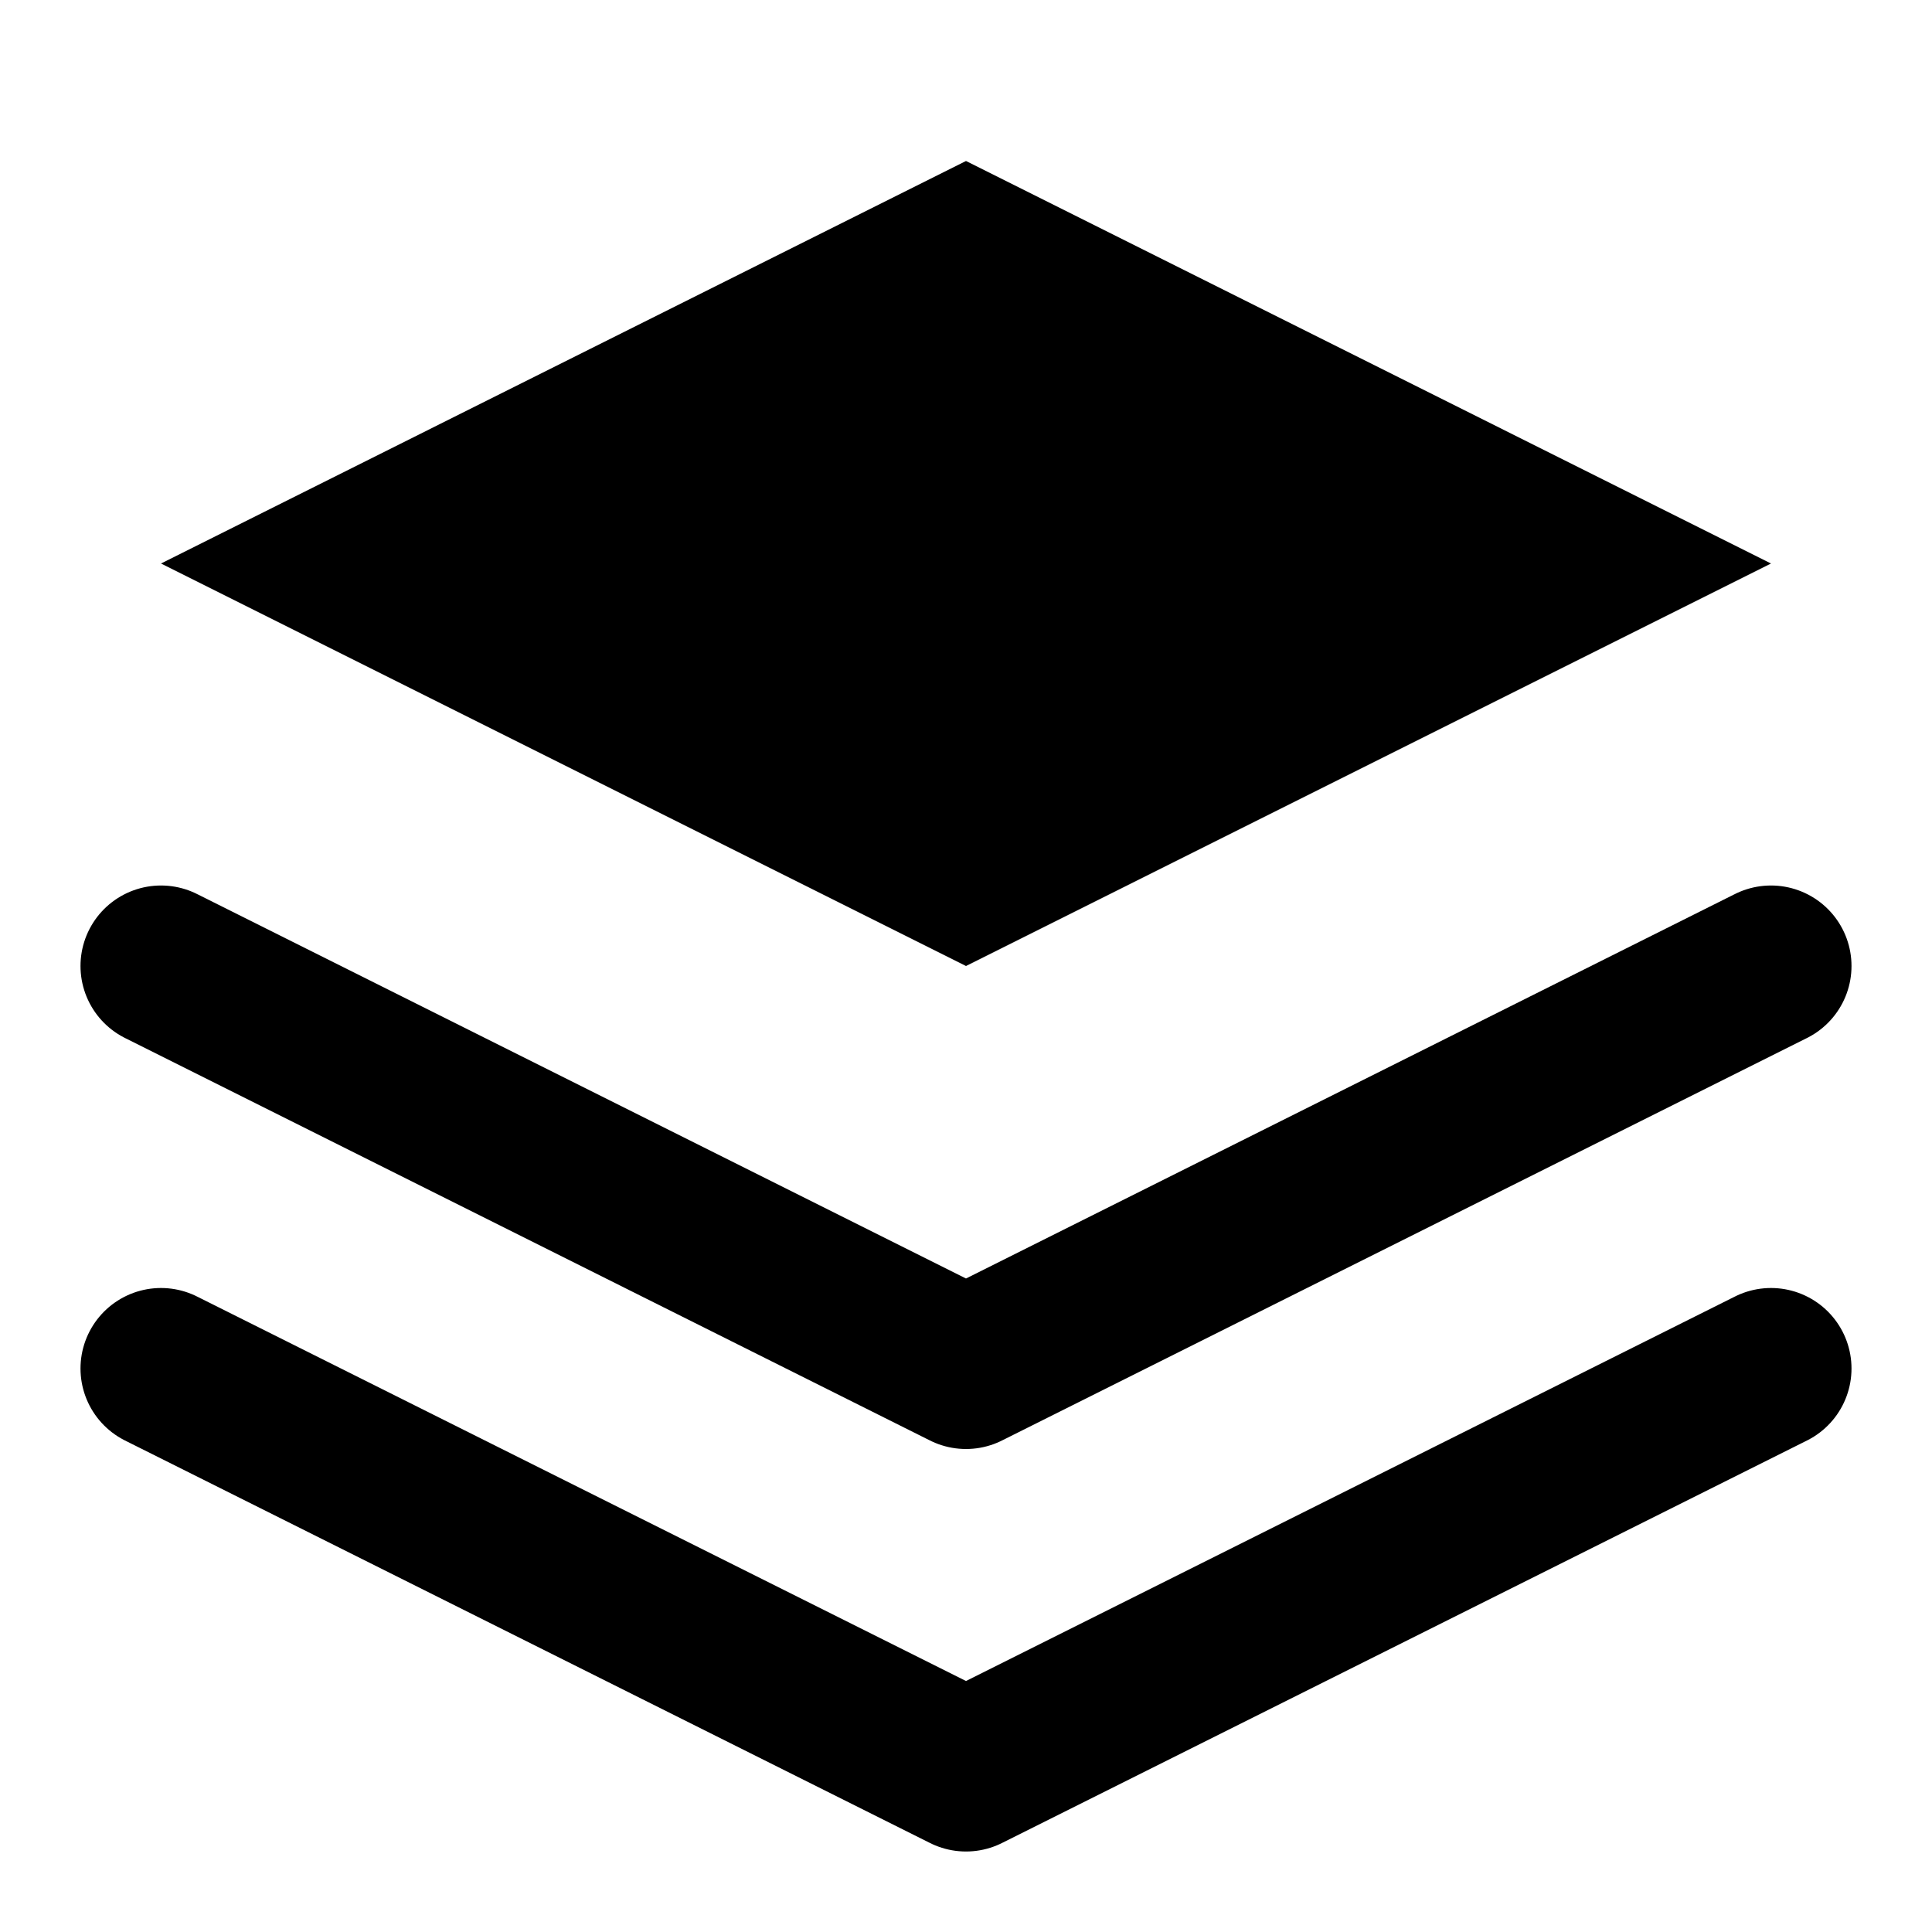
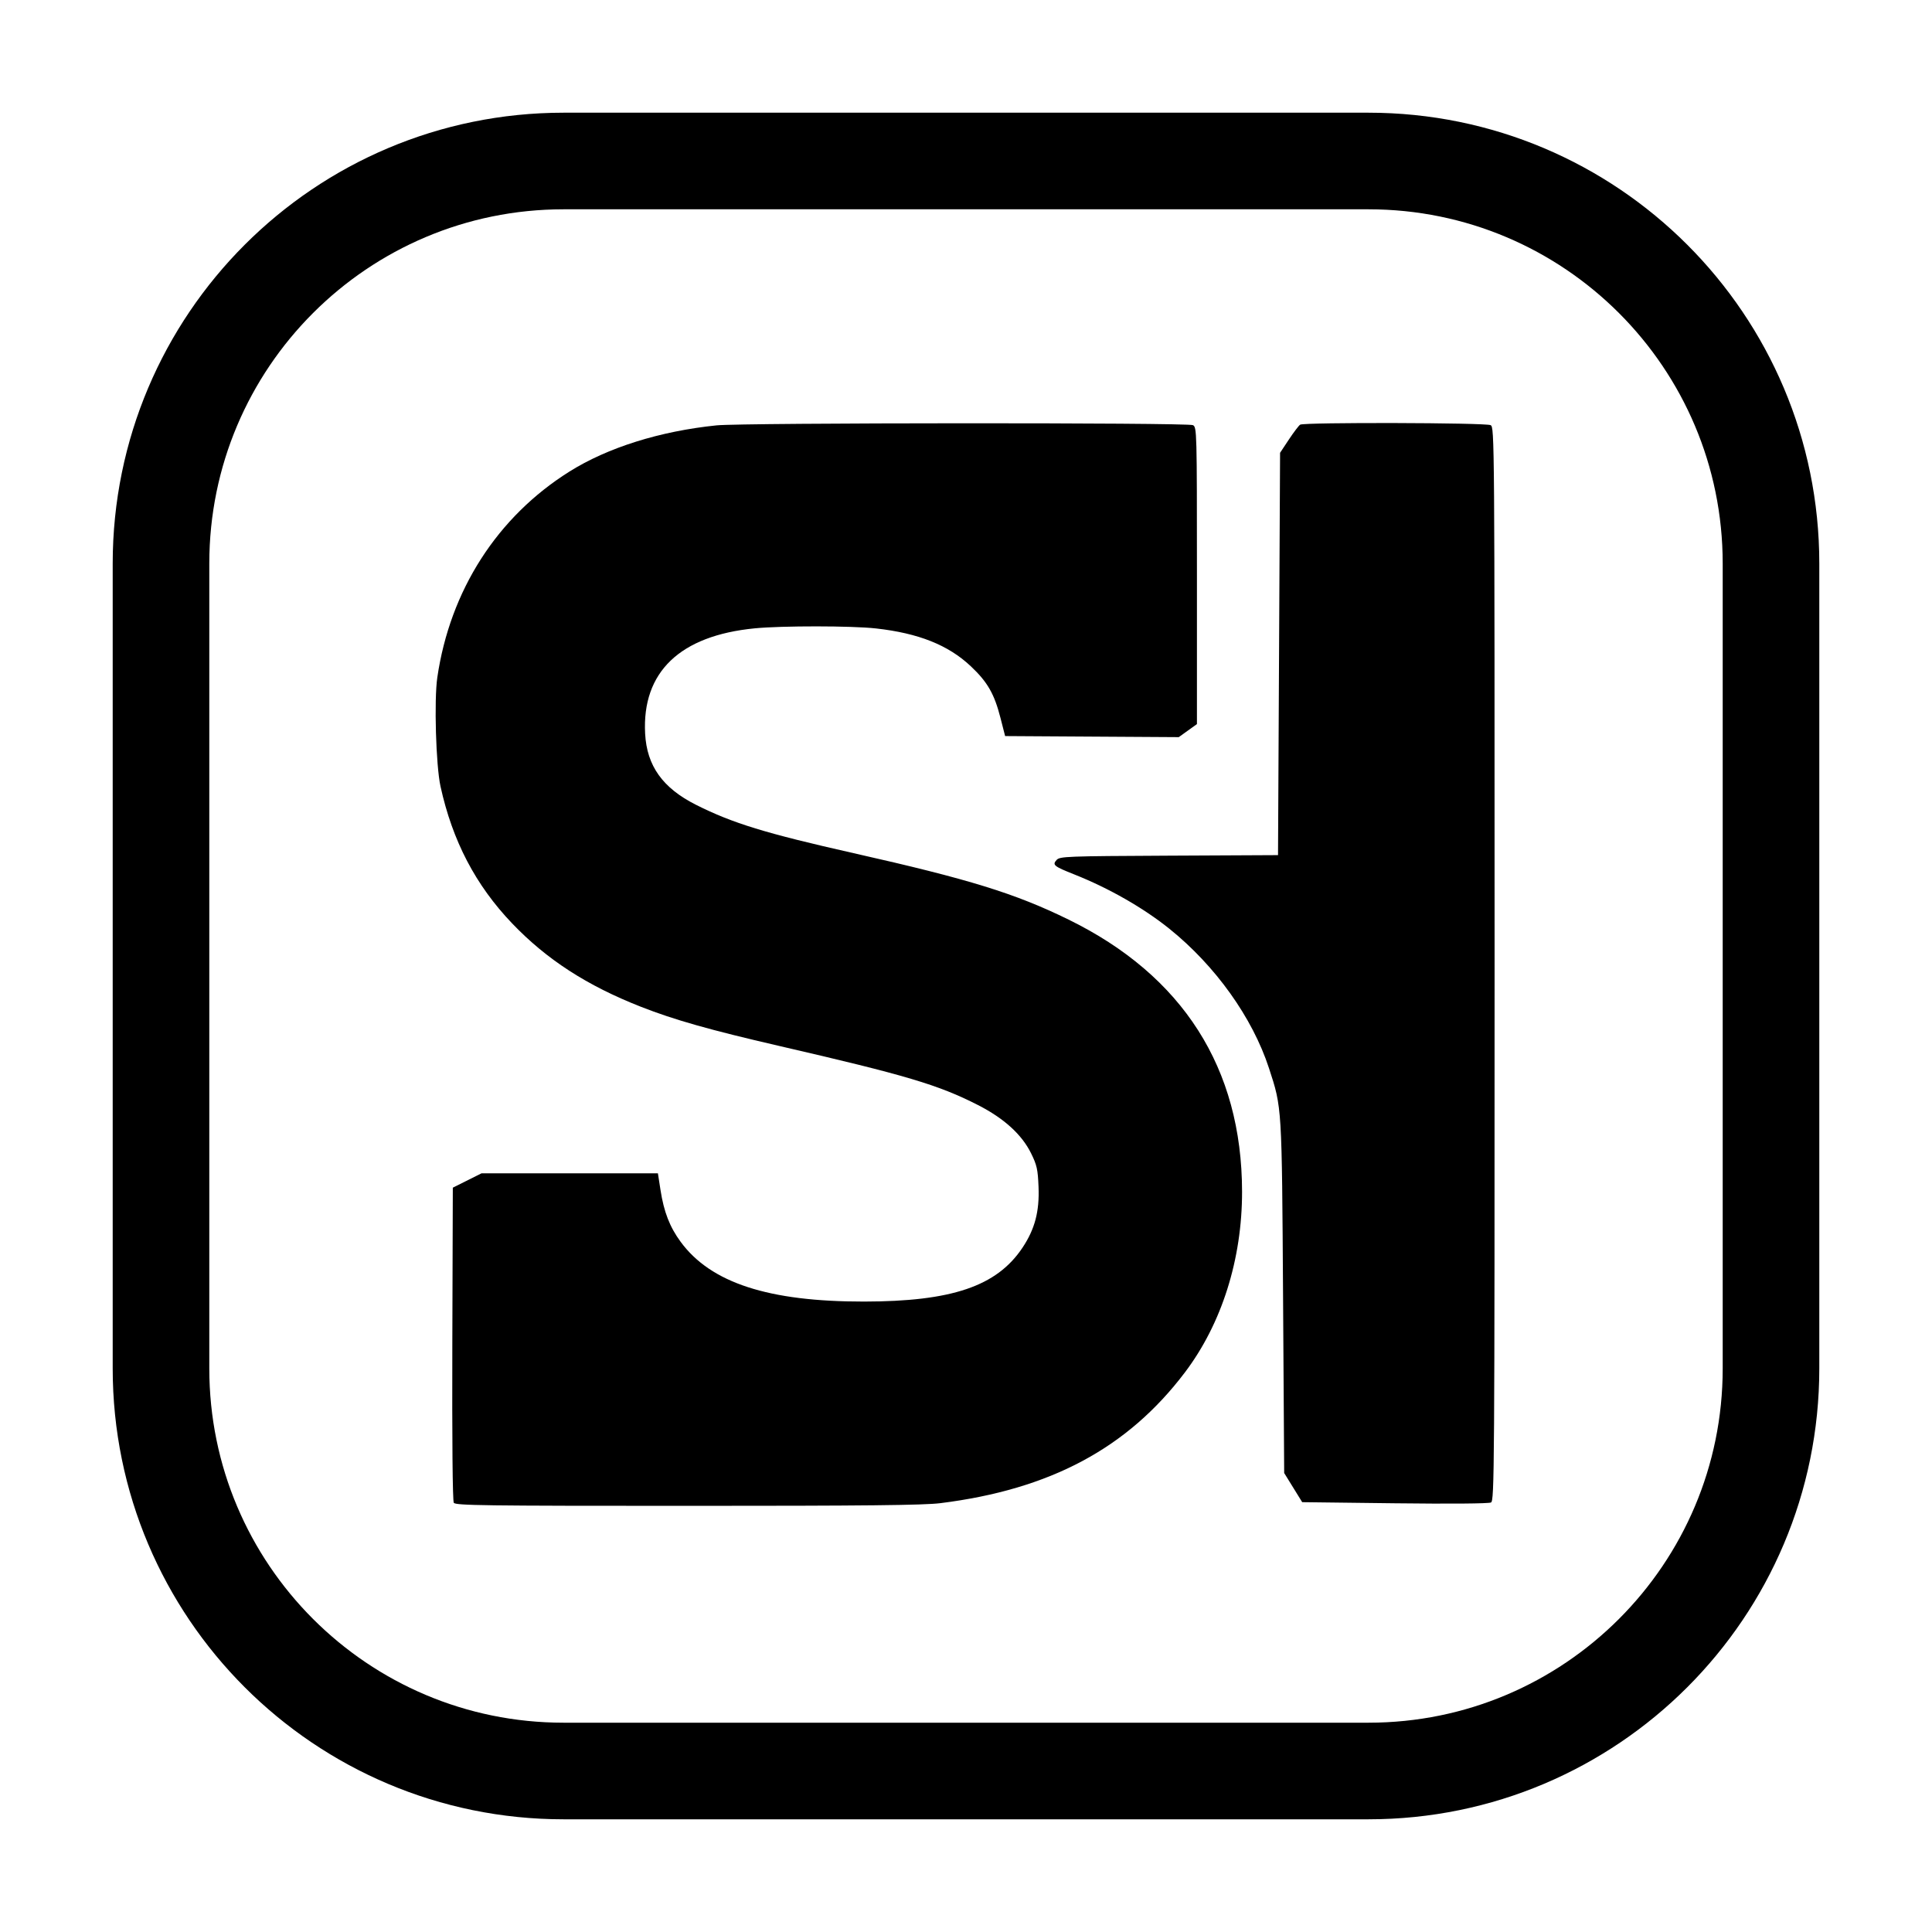
- <svg xmlns="http://www.w3.org/2000/svg" width="100%" height="100%" viewBox="0 0 24 24" fill="none">
-   <path d="M12 2L2 7L12 12L22 7L12 2Z" fill="currentColor" />
-   <path d="M2 17L12 22L22 17M2 12L12 17L22 12" stroke="currentColor" stroke-width="2" stroke-linecap="round" stroke-linejoin="round" />
+ <svg xmlns="http://www.w3.org/2000/svg" width="24" height="24" viewBox="0 0 24 24" fill="none">
+   <rect x="2" y="2" width="20" height="20" rx="5" stroke="currentColor" stroke-width="1.2" />
+   <g transform="translate(5.1533, 5) scale(0.0255)">
+     <path d="M 147 11.136 C 119.396 13.963, 93.919 21.964, 75.295 33.657 C 40.120 55.740, 17.146 91.552, 10.944 133.969 C 9.339 144.948, 10.274 176.856, 12.499 187 C 18.327 213.573, 29.588 235.121, 47.373 253.733 C 64.202 271.344, 83.877 284.080, 110.198 294.400 C 126.445 300.770, 143.723 305.661, 177.500 313.454 C 239.321 327.716, 255.038 332.392, 274.389 342.277 C 287.034 348.736, 295.708 356.629, 300.210 365.775 C 303.038 371.519, 303.492 373.567, 303.836 382.116 C 304.317 394.091, 302.036 402.723, 296.006 411.754 C 283.476 430.517, 261.620 437.942, 218.801 437.982 C 172.276 438.025, 144.223 428.892, 129.517 408.915 C 124.178 401.664, 121.341 394.374, 119.672 383.623 L 118.411 375.500 75.456 375.500 L 32.500 375.500 25.500 379 L 18.500 382.500 18.262 458.500 C 18.115 505.340, 18.389 535.076, 18.976 536 C 19.813 537.319, 33.549 537.500, 132.714 537.500 C 219.660 537.500, 247.906 537.200, 256 536.191 C 309.557 529.512, 347.208 509.382, 375.129 472.500 C 393.083 448.783, 403.029 417.316, 402.982 384.372 C 402.896 324.270, 374.135 279.178, 318.500 251.919 C 292.386 239.124, 270.198 232.266, 213.753 219.545 C 170.818 209.869, 154.827 204.963, 136.995 195.998 C 120.734 187.821, 113.010 177.014, 112.184 161.282 C 110.611 131.318, 129.117 113.562, 165.617 110.013 C 178.922 108.719, 212.830 108.749, 224.637 110.066 C 245.402 112.381, 259.898 118.166, 270.868 128.515 C 278.984 136.170, 282.301 141.953, 285.298 153.672 L 287.556 162.500 329.849 162.761 L 372.143 163.022 376.571 159.841 L 381 156.661 381 84.366 C 381 13.913, 380.951 12.044, 379.066 11.035 C 376.664 9.750, 159.615 9.844, 147 11.136 M 431.289 10.800 C 430.622 11.224, 428.147 14.479, 425.789 18.035 L 421.500 24.500 421 122.500 L 420.500 220.500 367.397 220.759 C 317.205 221.003, 314.203 221.119, 312.622 222.865 C 310.449 225.266, 311.281 225.944, 321.271 229.911 C 338.128 236.604, 354.910 246.192, 367.554 256.354 C 389.994 274.390, 408.039 299.637, 416.083 324.255 C 422.453 343.747, 422.362 342.261, 422.957 436 L 423.500 521.500 427.889 528.602 L 432.278 535.704 477.389 536.246 C 504.393 536.571, 523.202 536.415, 524.250 535.859 C 525.910 534.978, 526 521.460, 526 273.500 C 526 16.056, 525.971 12.055, 524.066 11.035 C 521.789 9.817, 433.189 9.592, 431.289 10.800" fill="currentColor" />
+   </g>
</svg>
